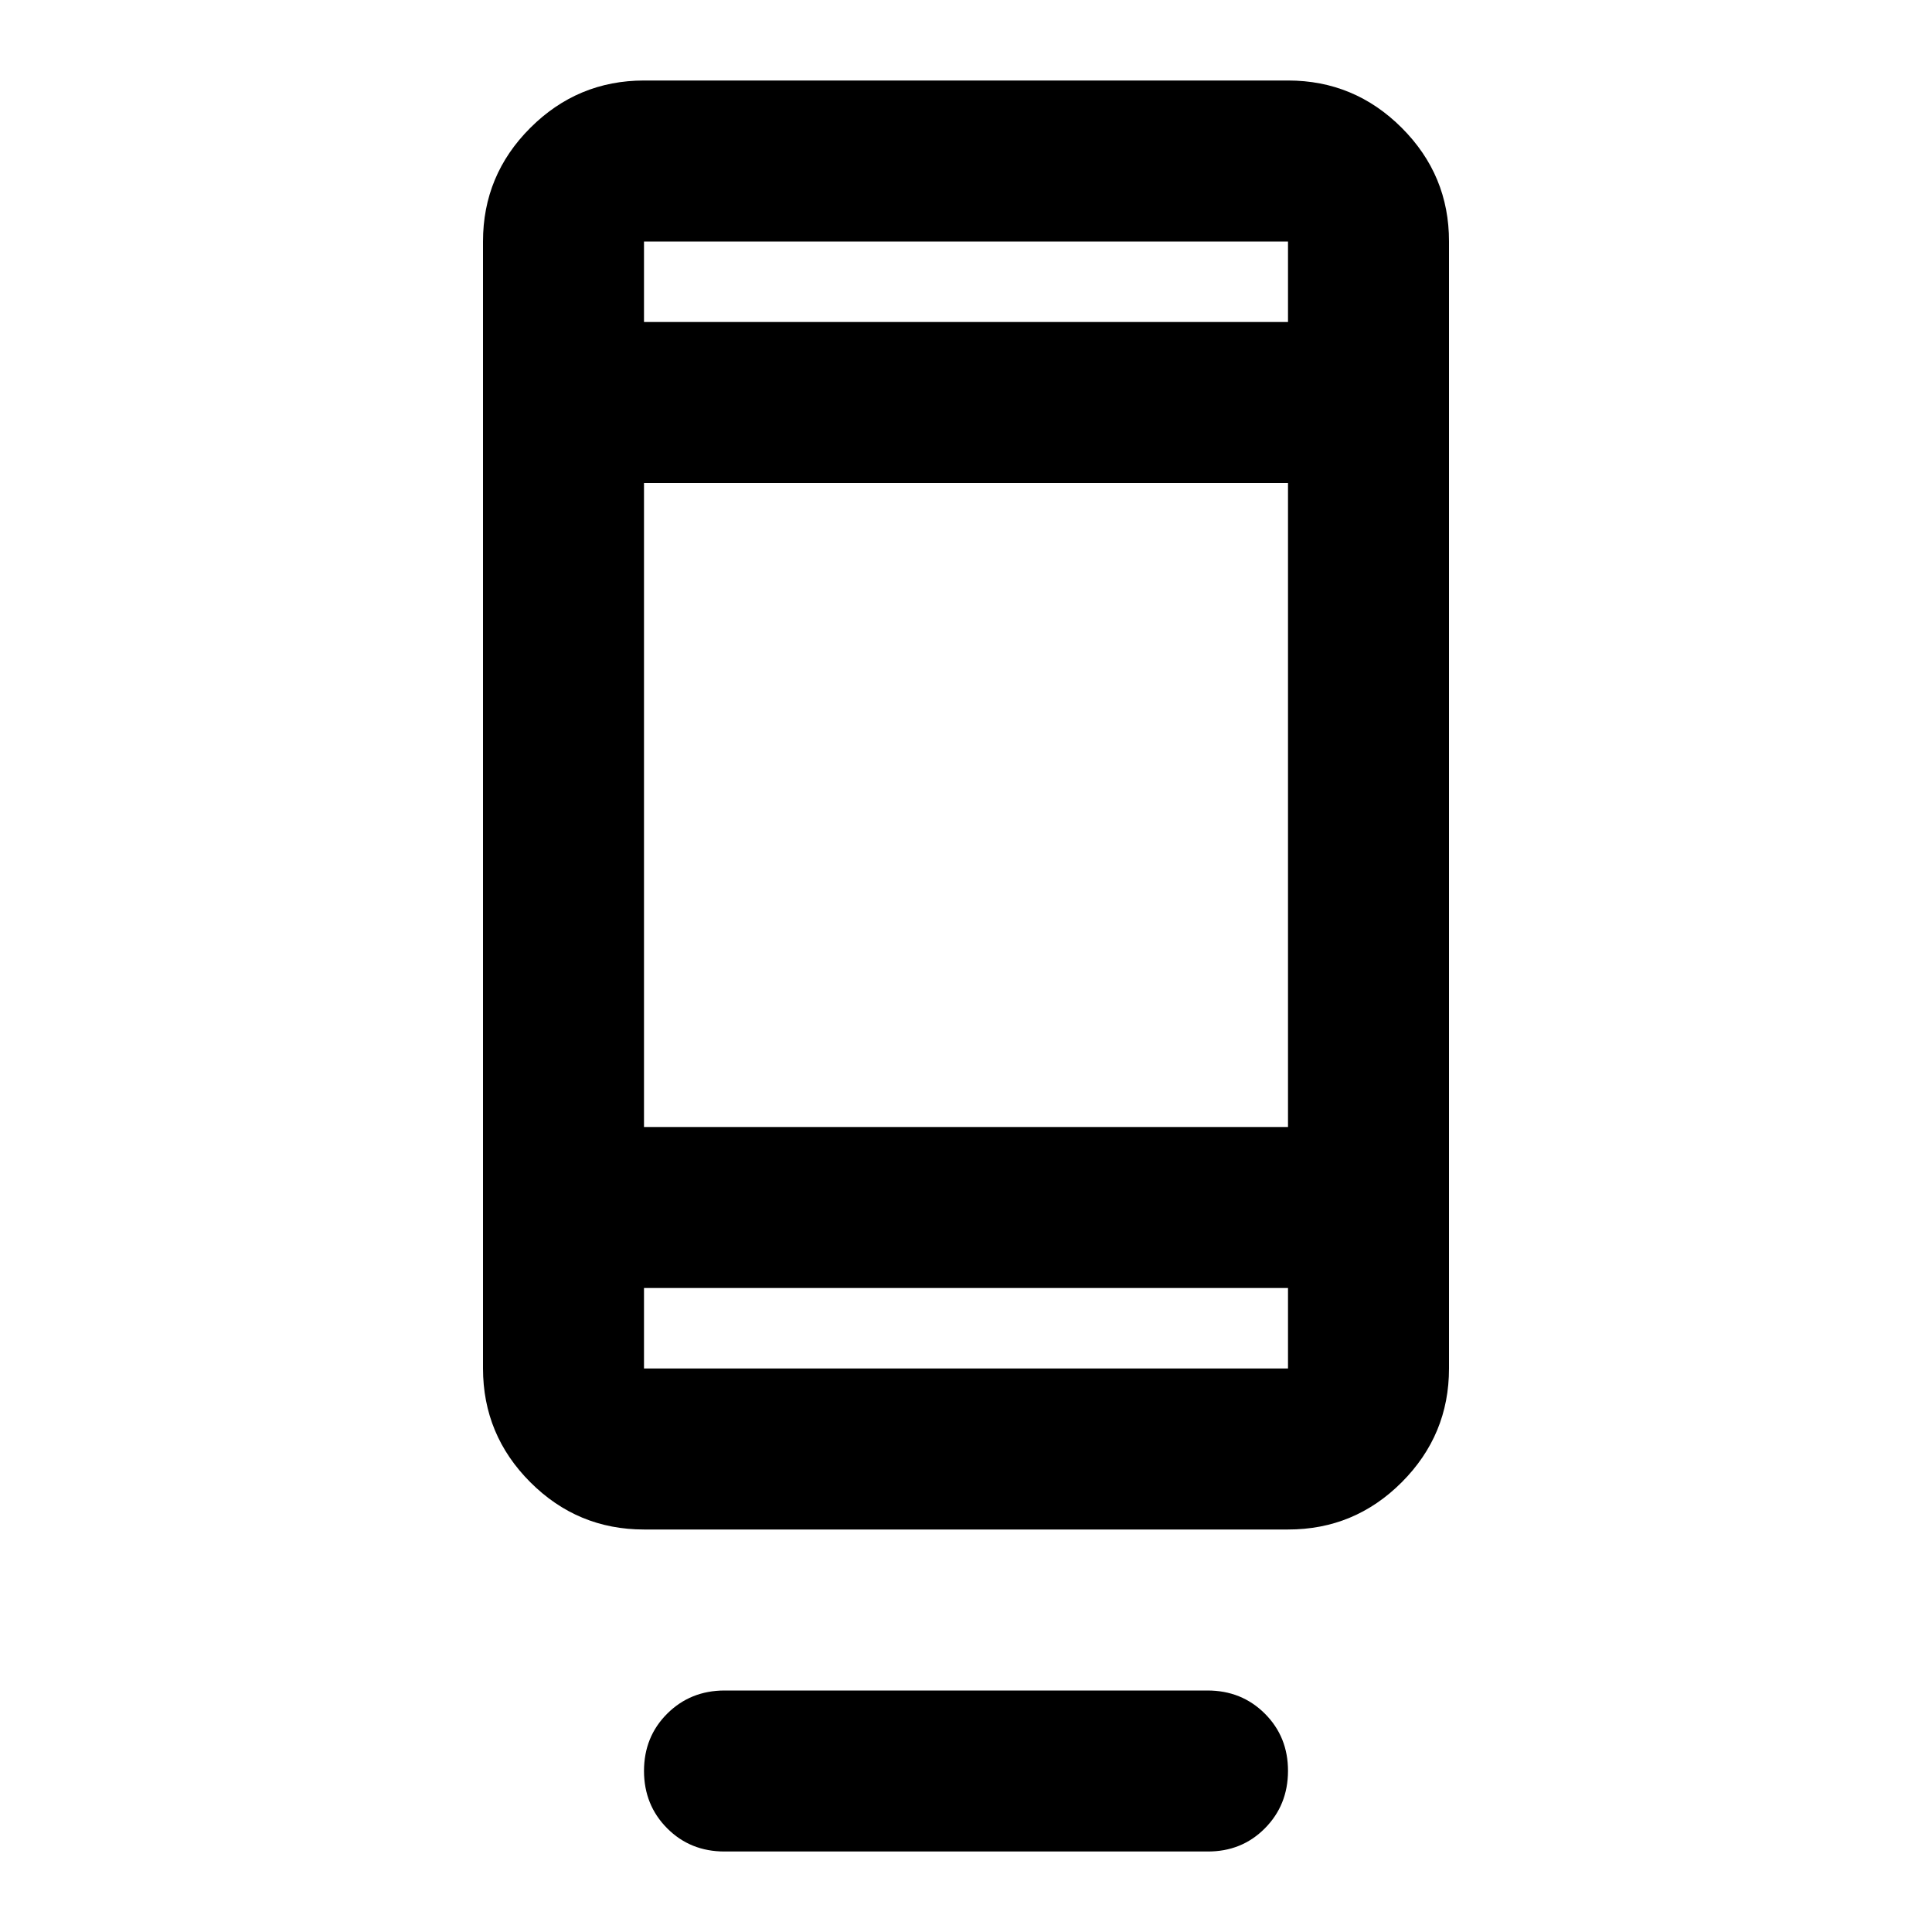
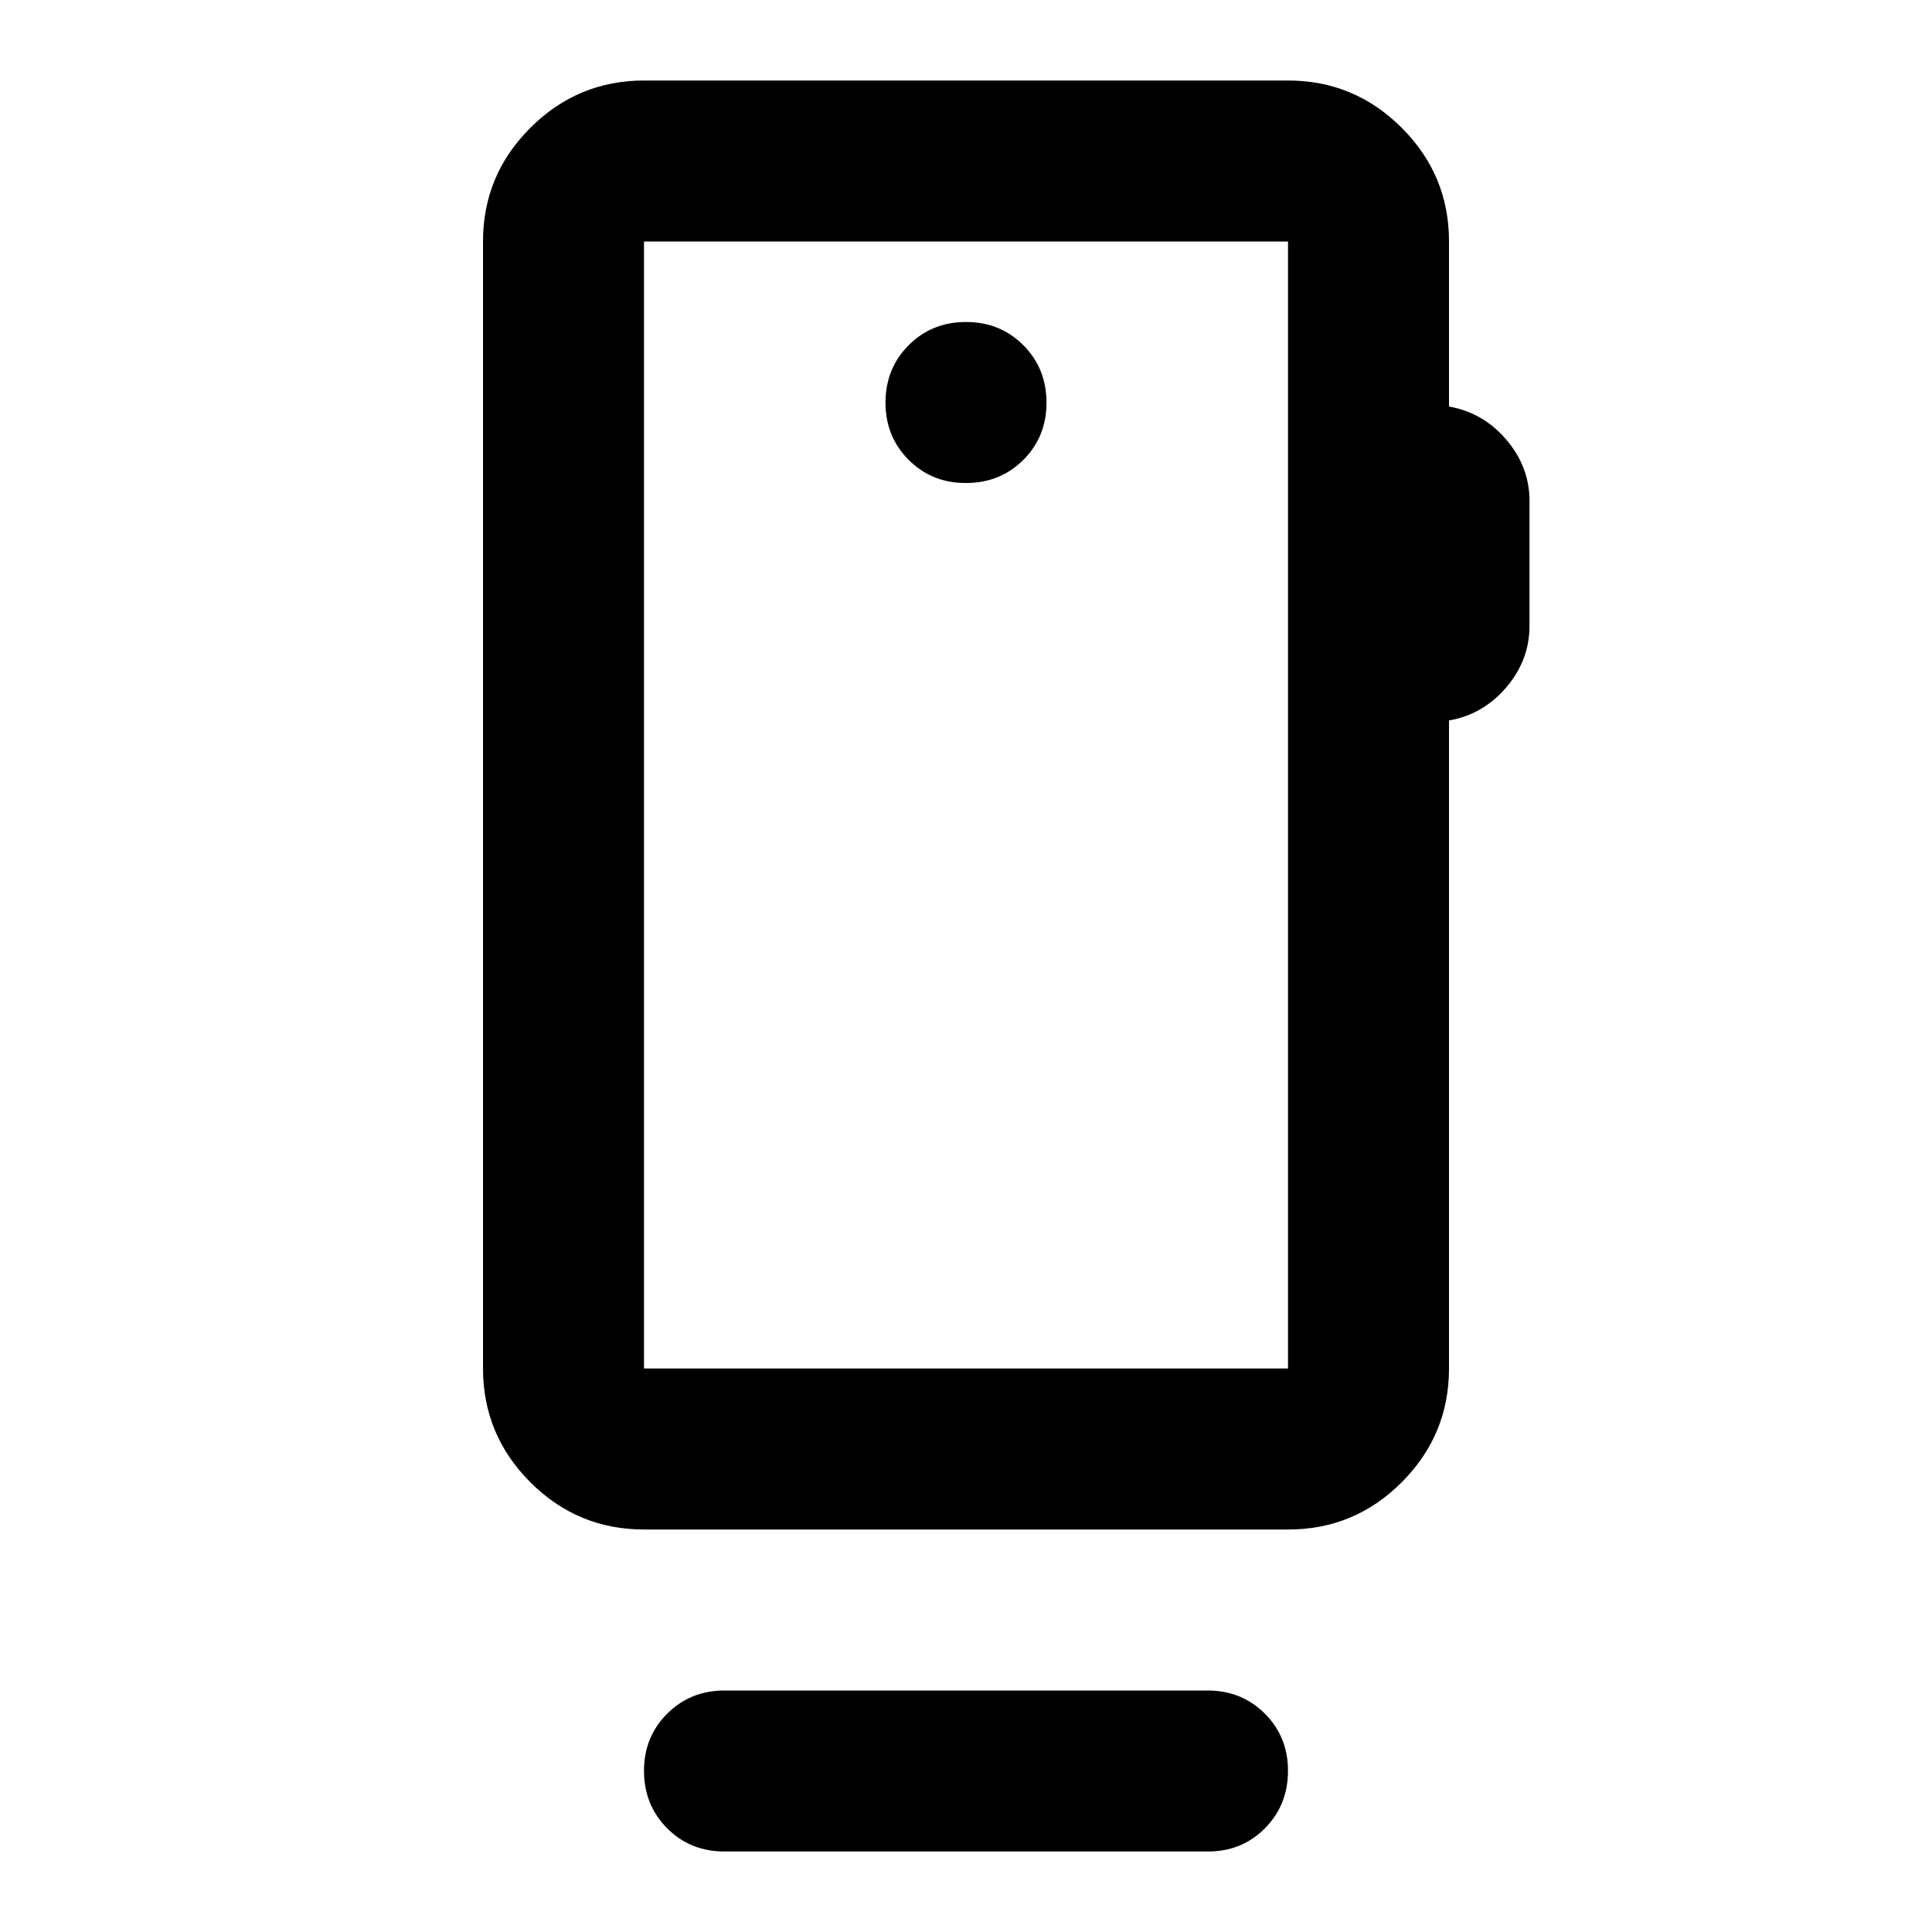
<svg xmlns="http://www.w3.org/2000/svg" viewBox="0 0 24 24" width="24" height="24">
-   <path fill="currentColor" d="M8 22q0-.425.288-.712T9 21h6q.425 0 .713.288T16 22t-.288.713T15 23H9q-.425 0-.712-.288T8 22m0-3q-.825 0-1.412-.587T6 17V3q0-.825.588-1.412T8 1h8q.825 0 1.413.588T18 3v14q0 .825-.587 1.413T16 19zm0-3v1h8v-1zm0-2h8V6H8zM8 4h8V3H8zm0 0V3zm0 12v1z" />
+   <path fill="currentColor" d="M16 17V3H8v14zM12 6q.425 0 .713-.288T13 5t-.288-.712T12 4t-.712.288T11 5t.288.713T12 6M8 17V3zm0 2q-.825 0-1.412-.587T6 17V3q0-.825.588-1.412T8 1h8q.825 0 1.413.588T18 3v2.05q.425.075.713.413t.287.762v1.55q0 .425-.288.763T18 8.95V17q0 .825-.587 1.413T16 19zm1 4q-.425 0-.712-.288T8 22t.288-.712T9 21h6q.425 0 .713.288T16 22t-.288.713T15 23z" />
</svg>
